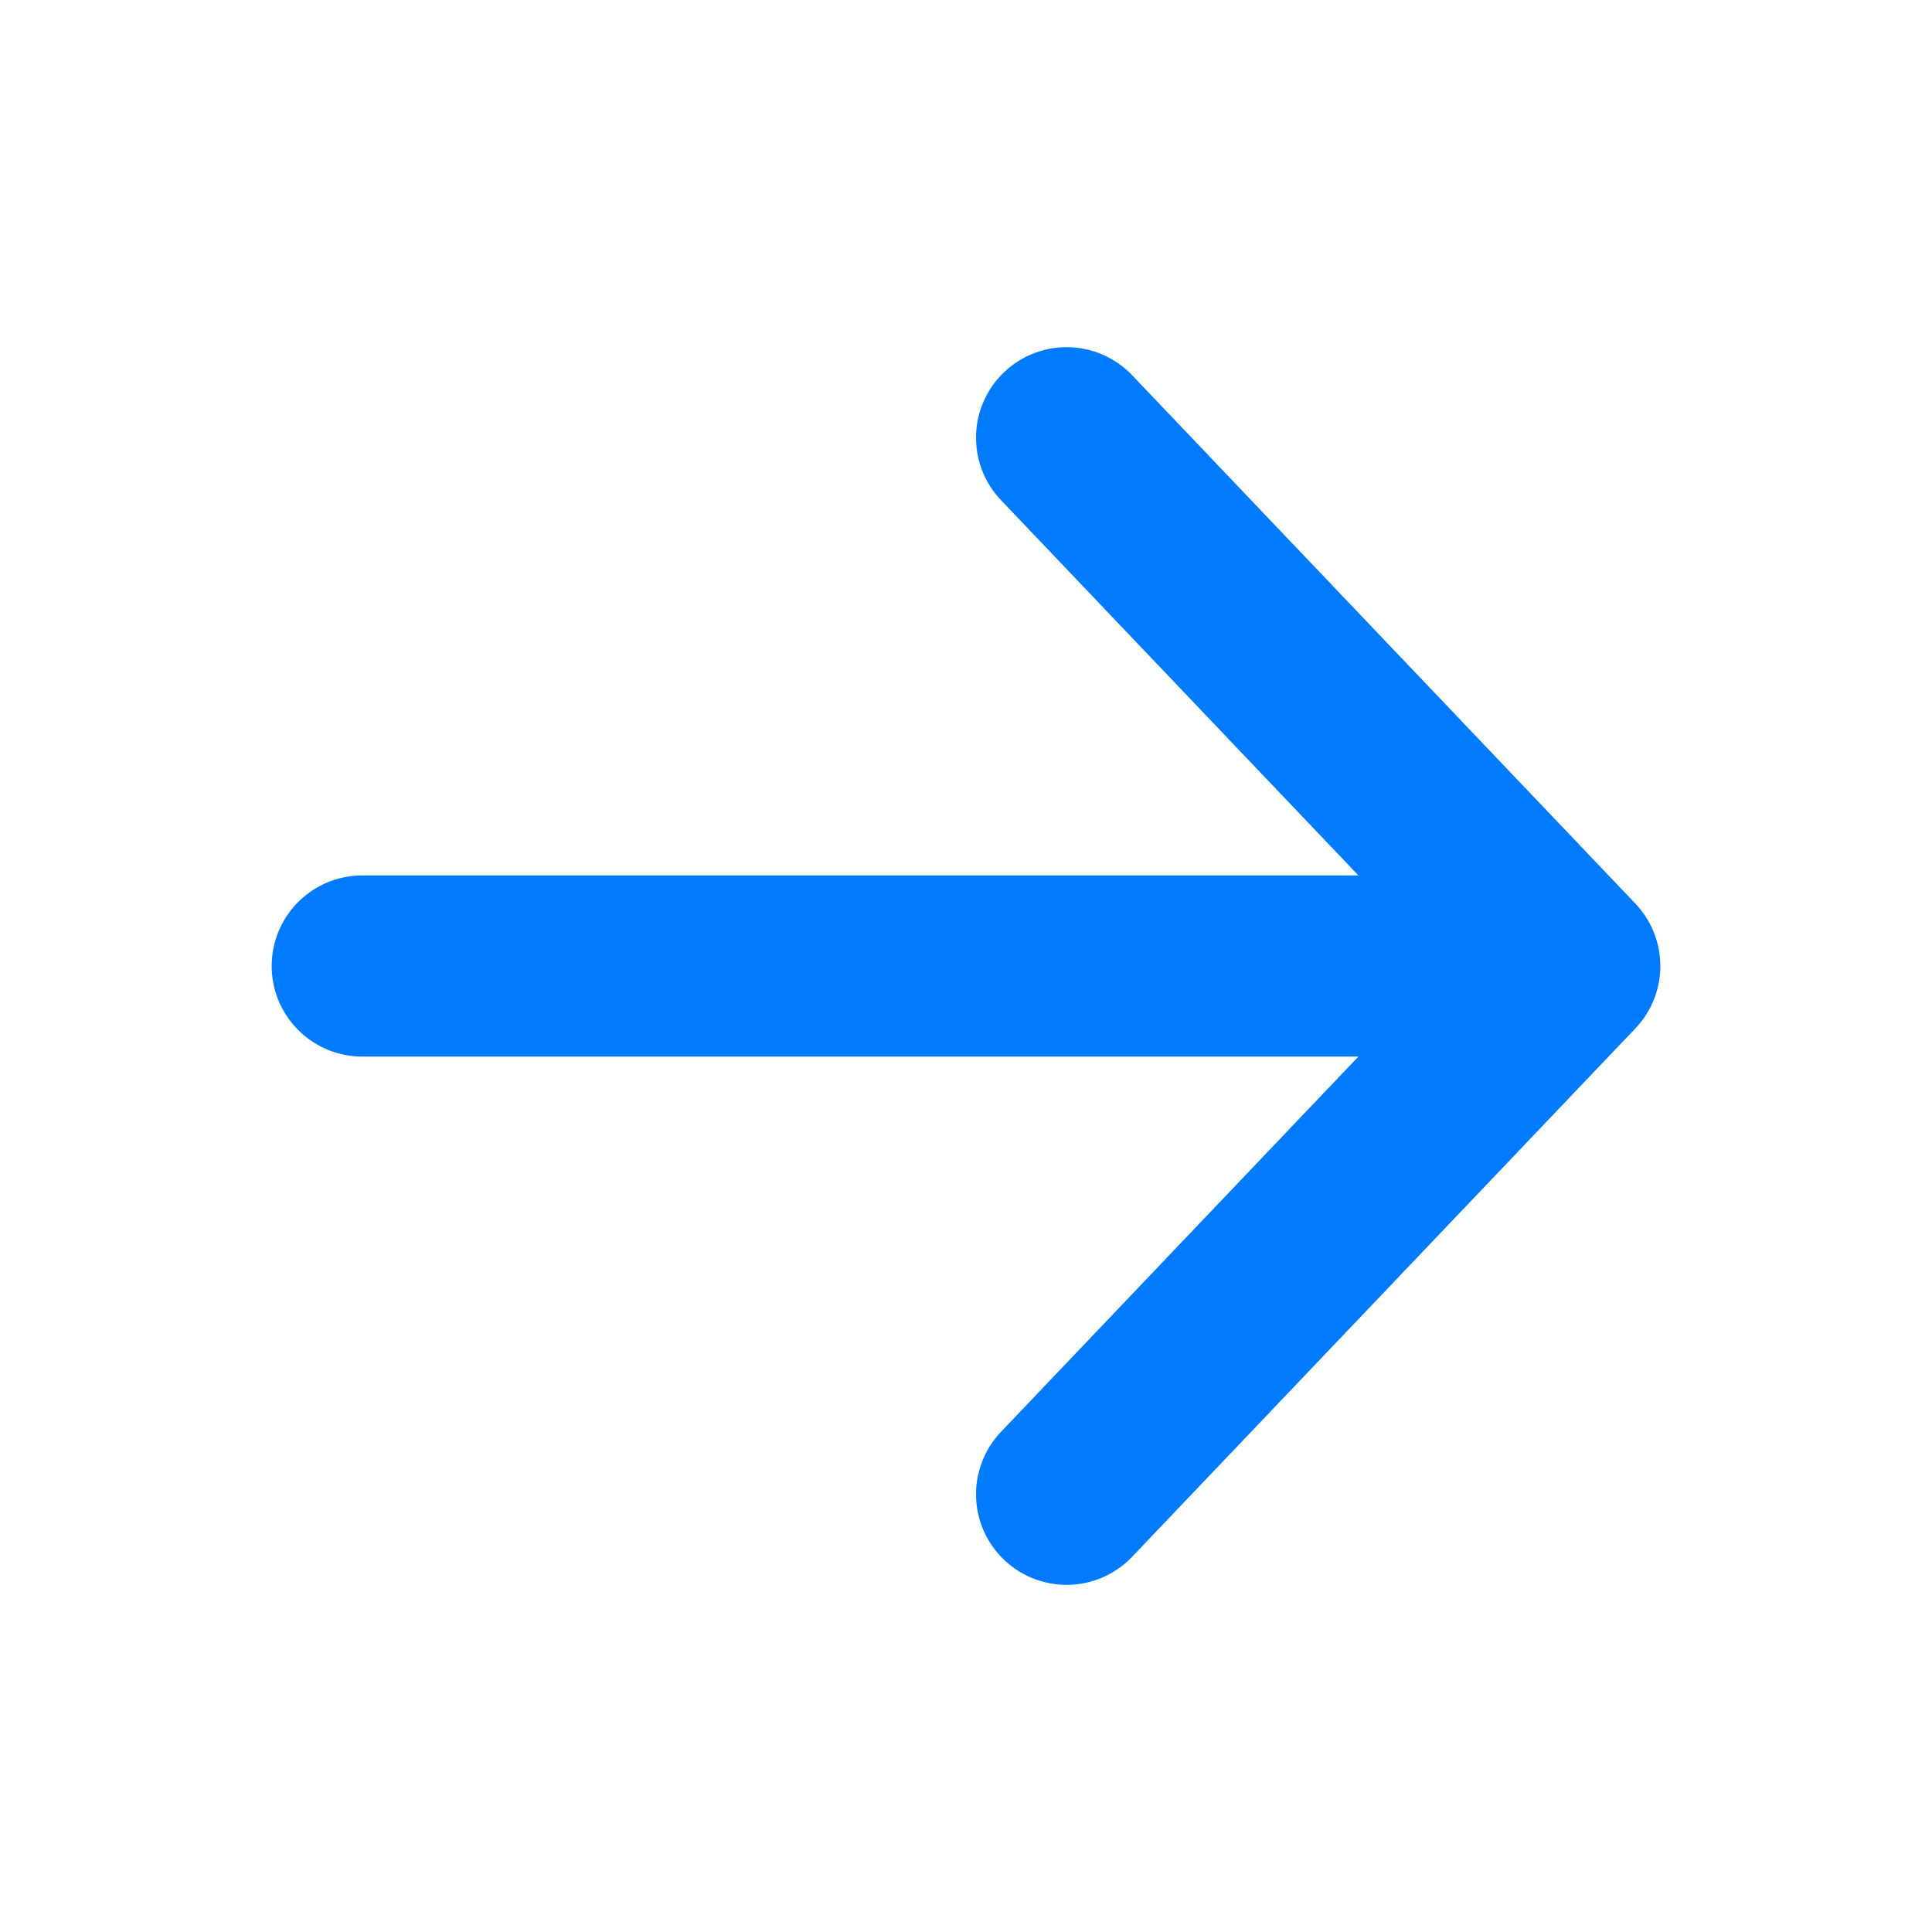
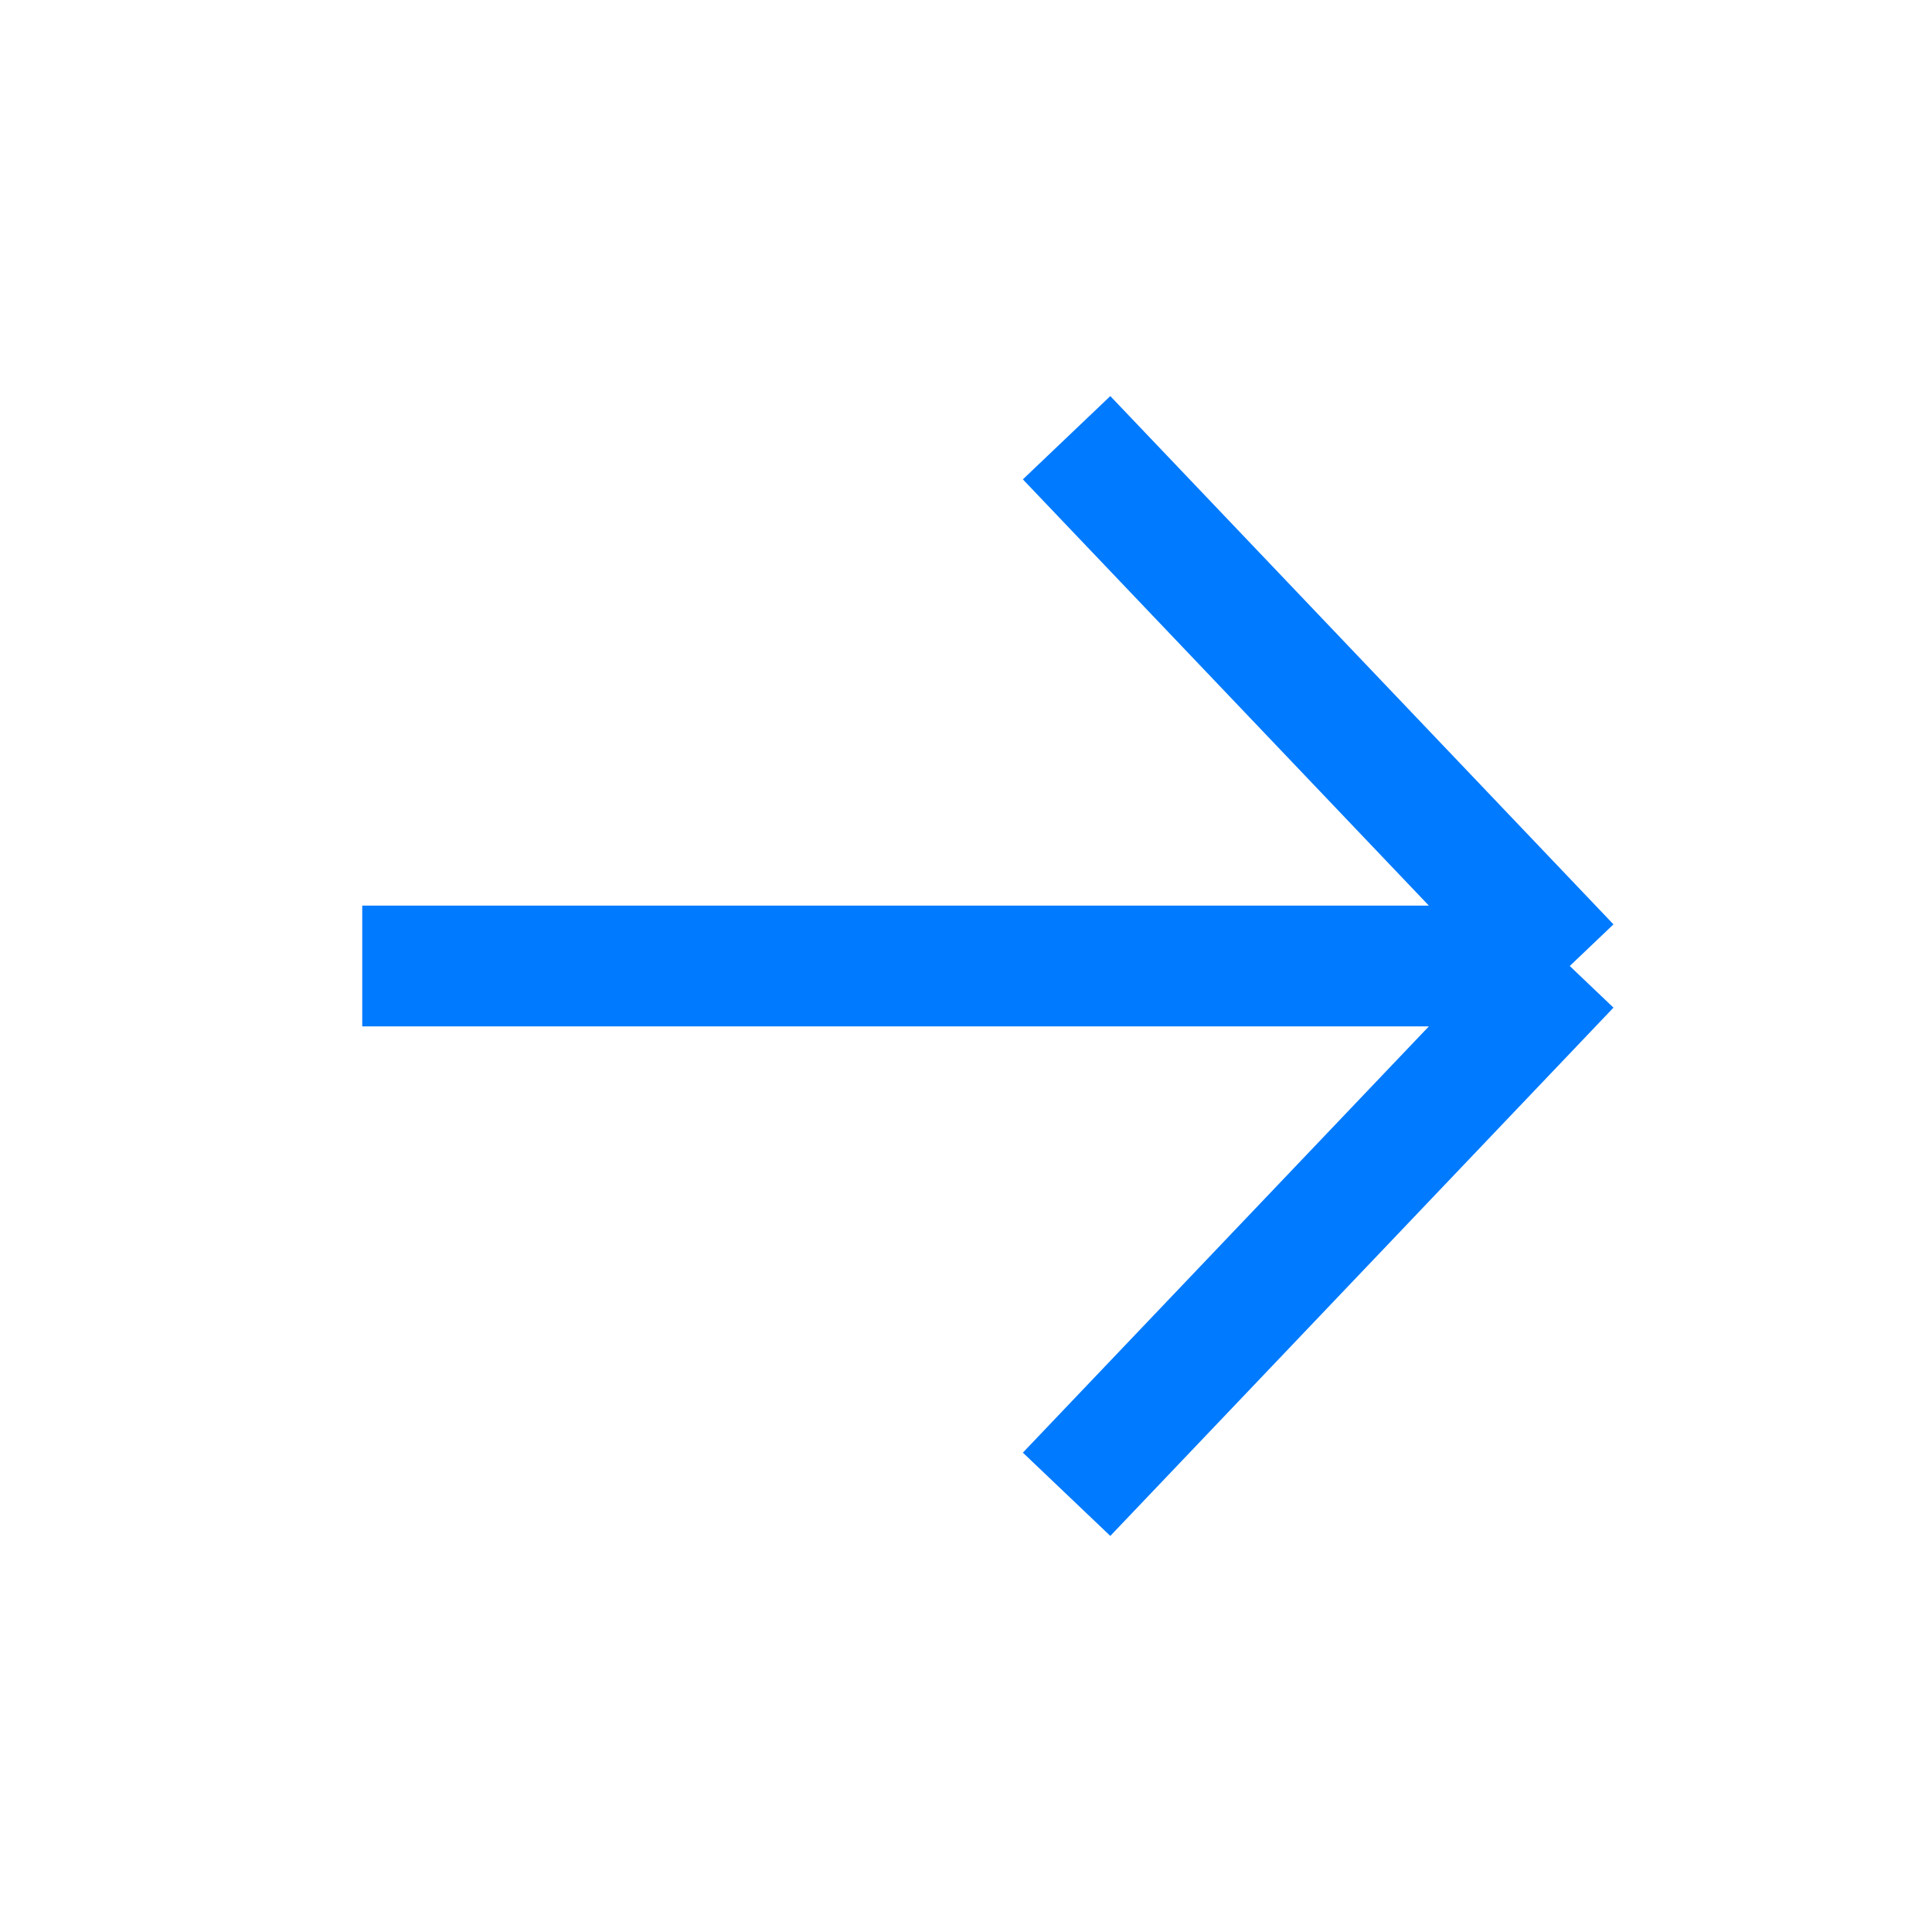
<svg xmlns="http://www.w3.org/2000/svg" width="16" height="16" viewBox="0 0 16 16" fill="none">
-   <path d="M8.833 3.625L13 8M13 8L8.833 12.375M13 8L3 8" stroke="#007AFF" stroke-width="1.5" stroke-linecap="round" stroke-linejoin="round" />
+   <path d="M8.833 3.625L13 8M13 8L8.833 12.375M13 8L3 8" stroke="#007AFF" strokeWidth="1.5" strokeLinecap="round" strokeLinejoin="round" />
</svg>
